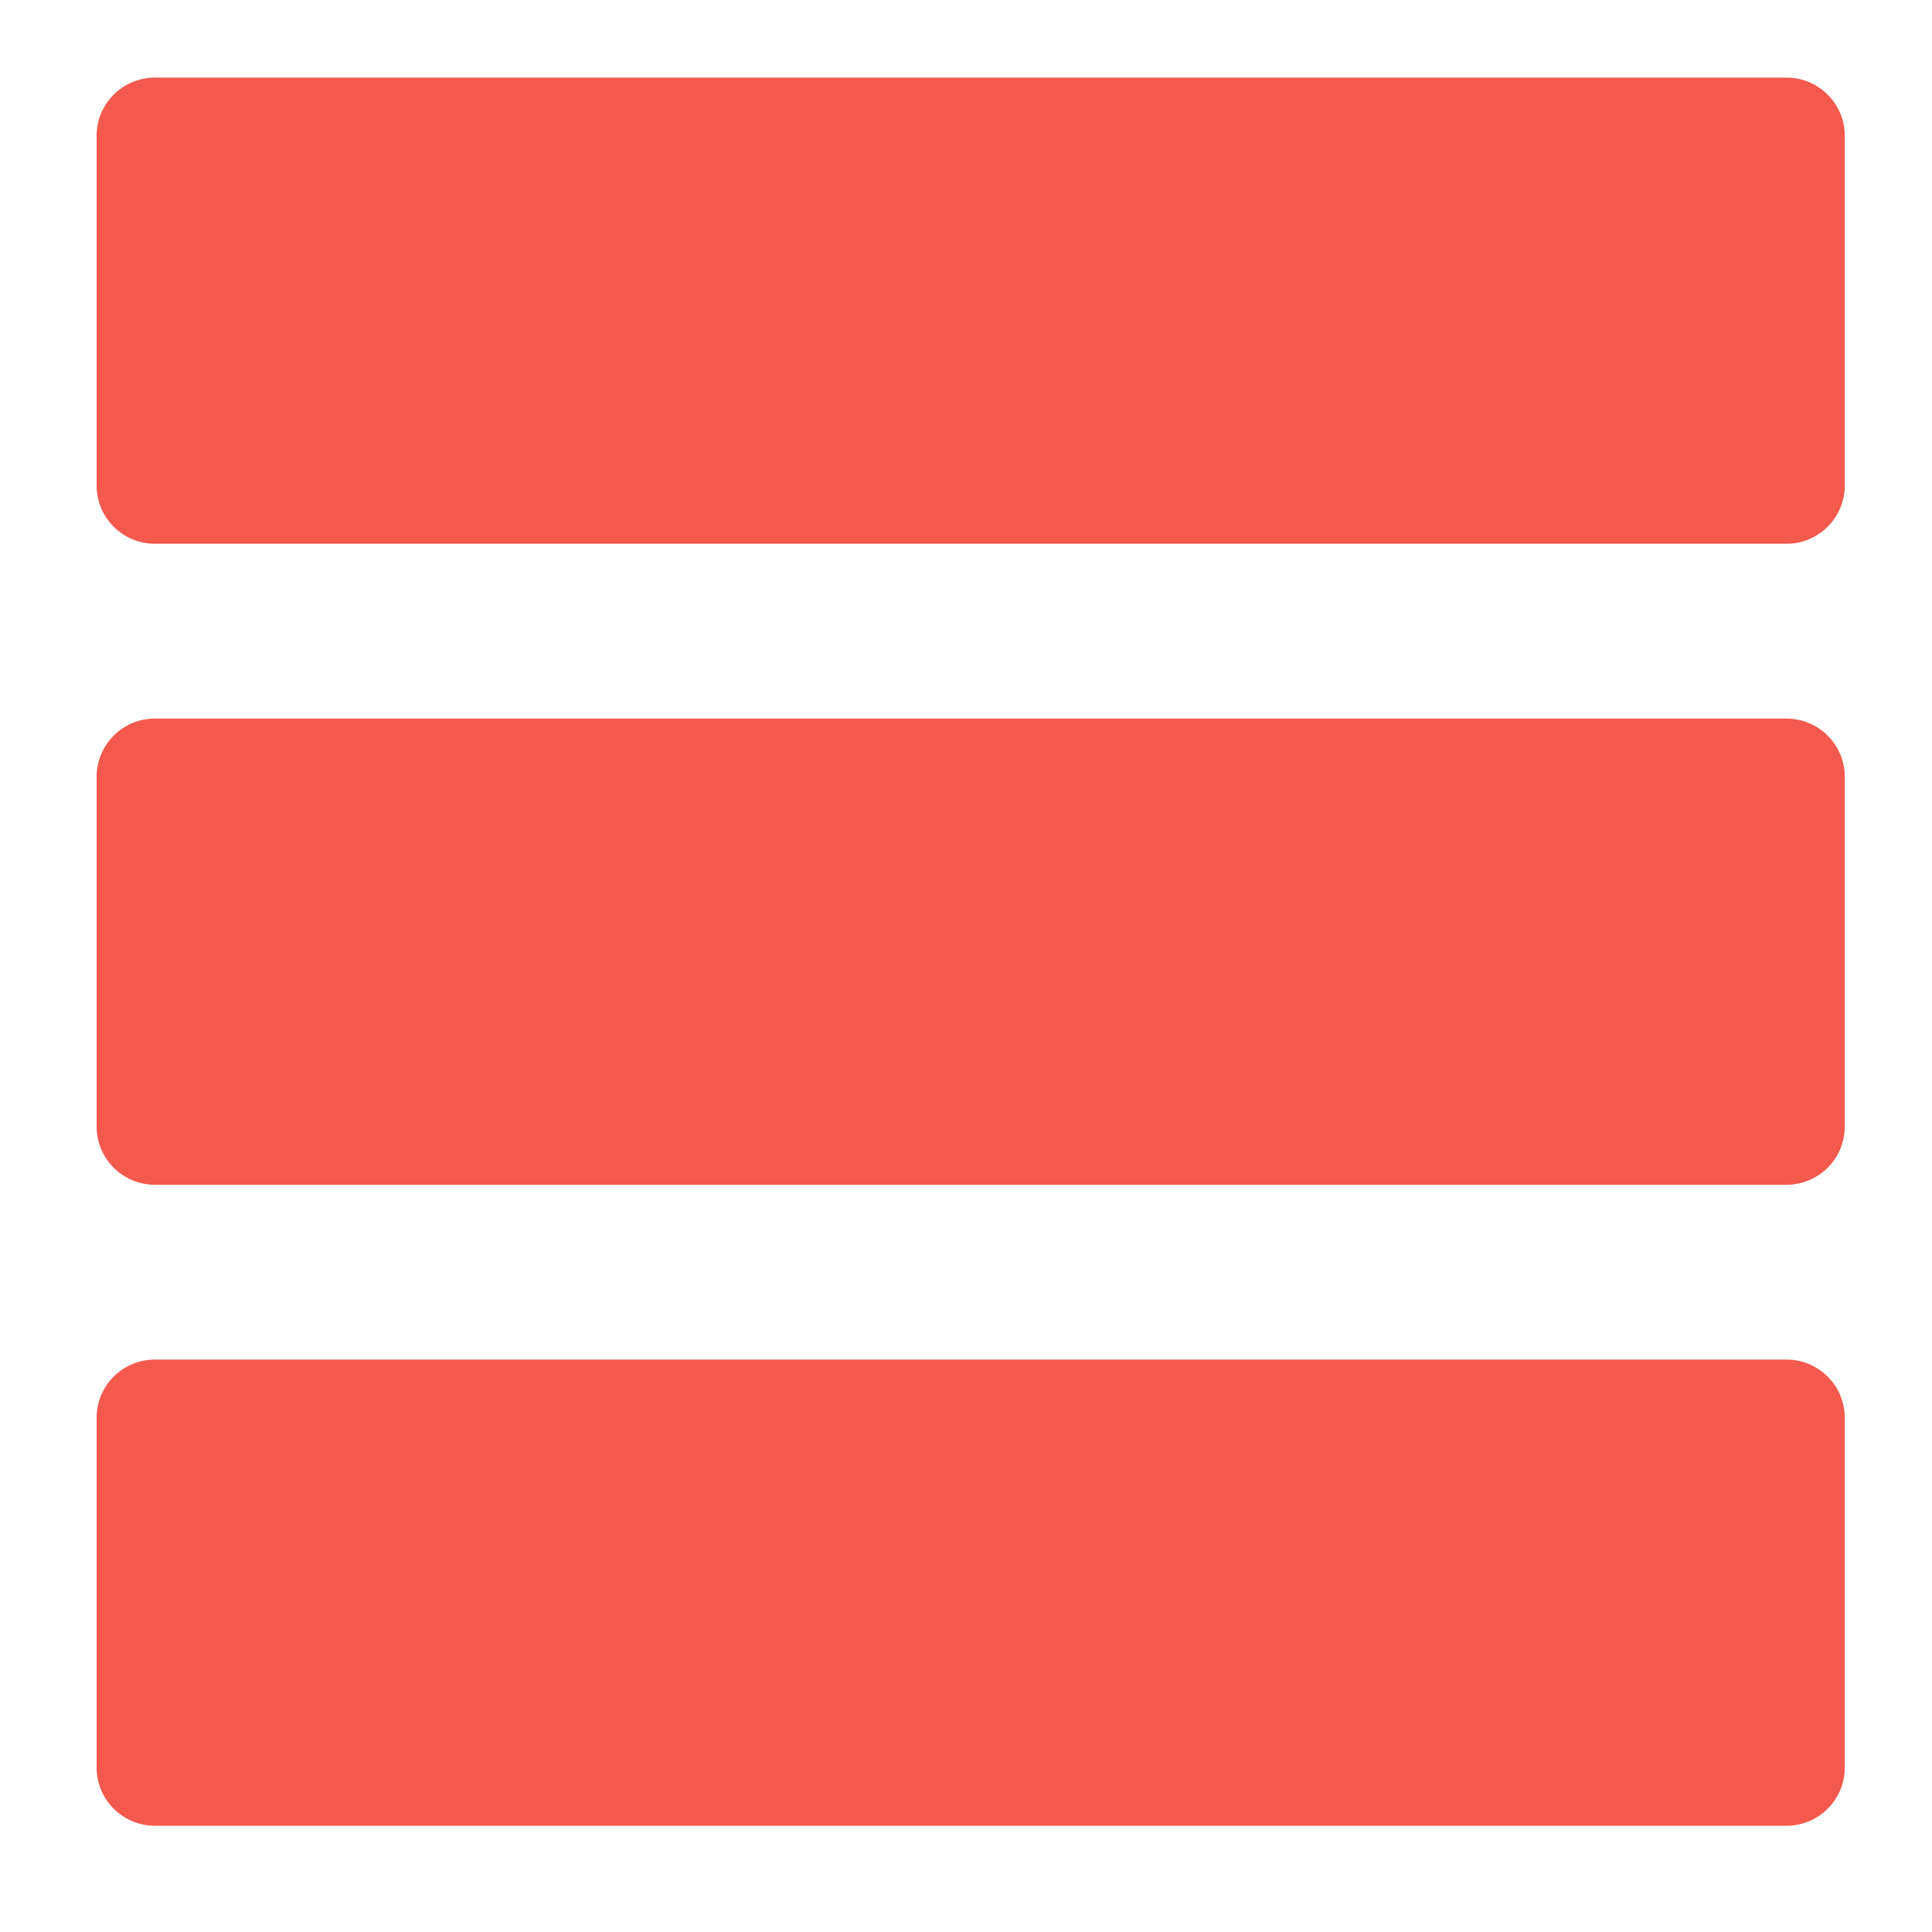
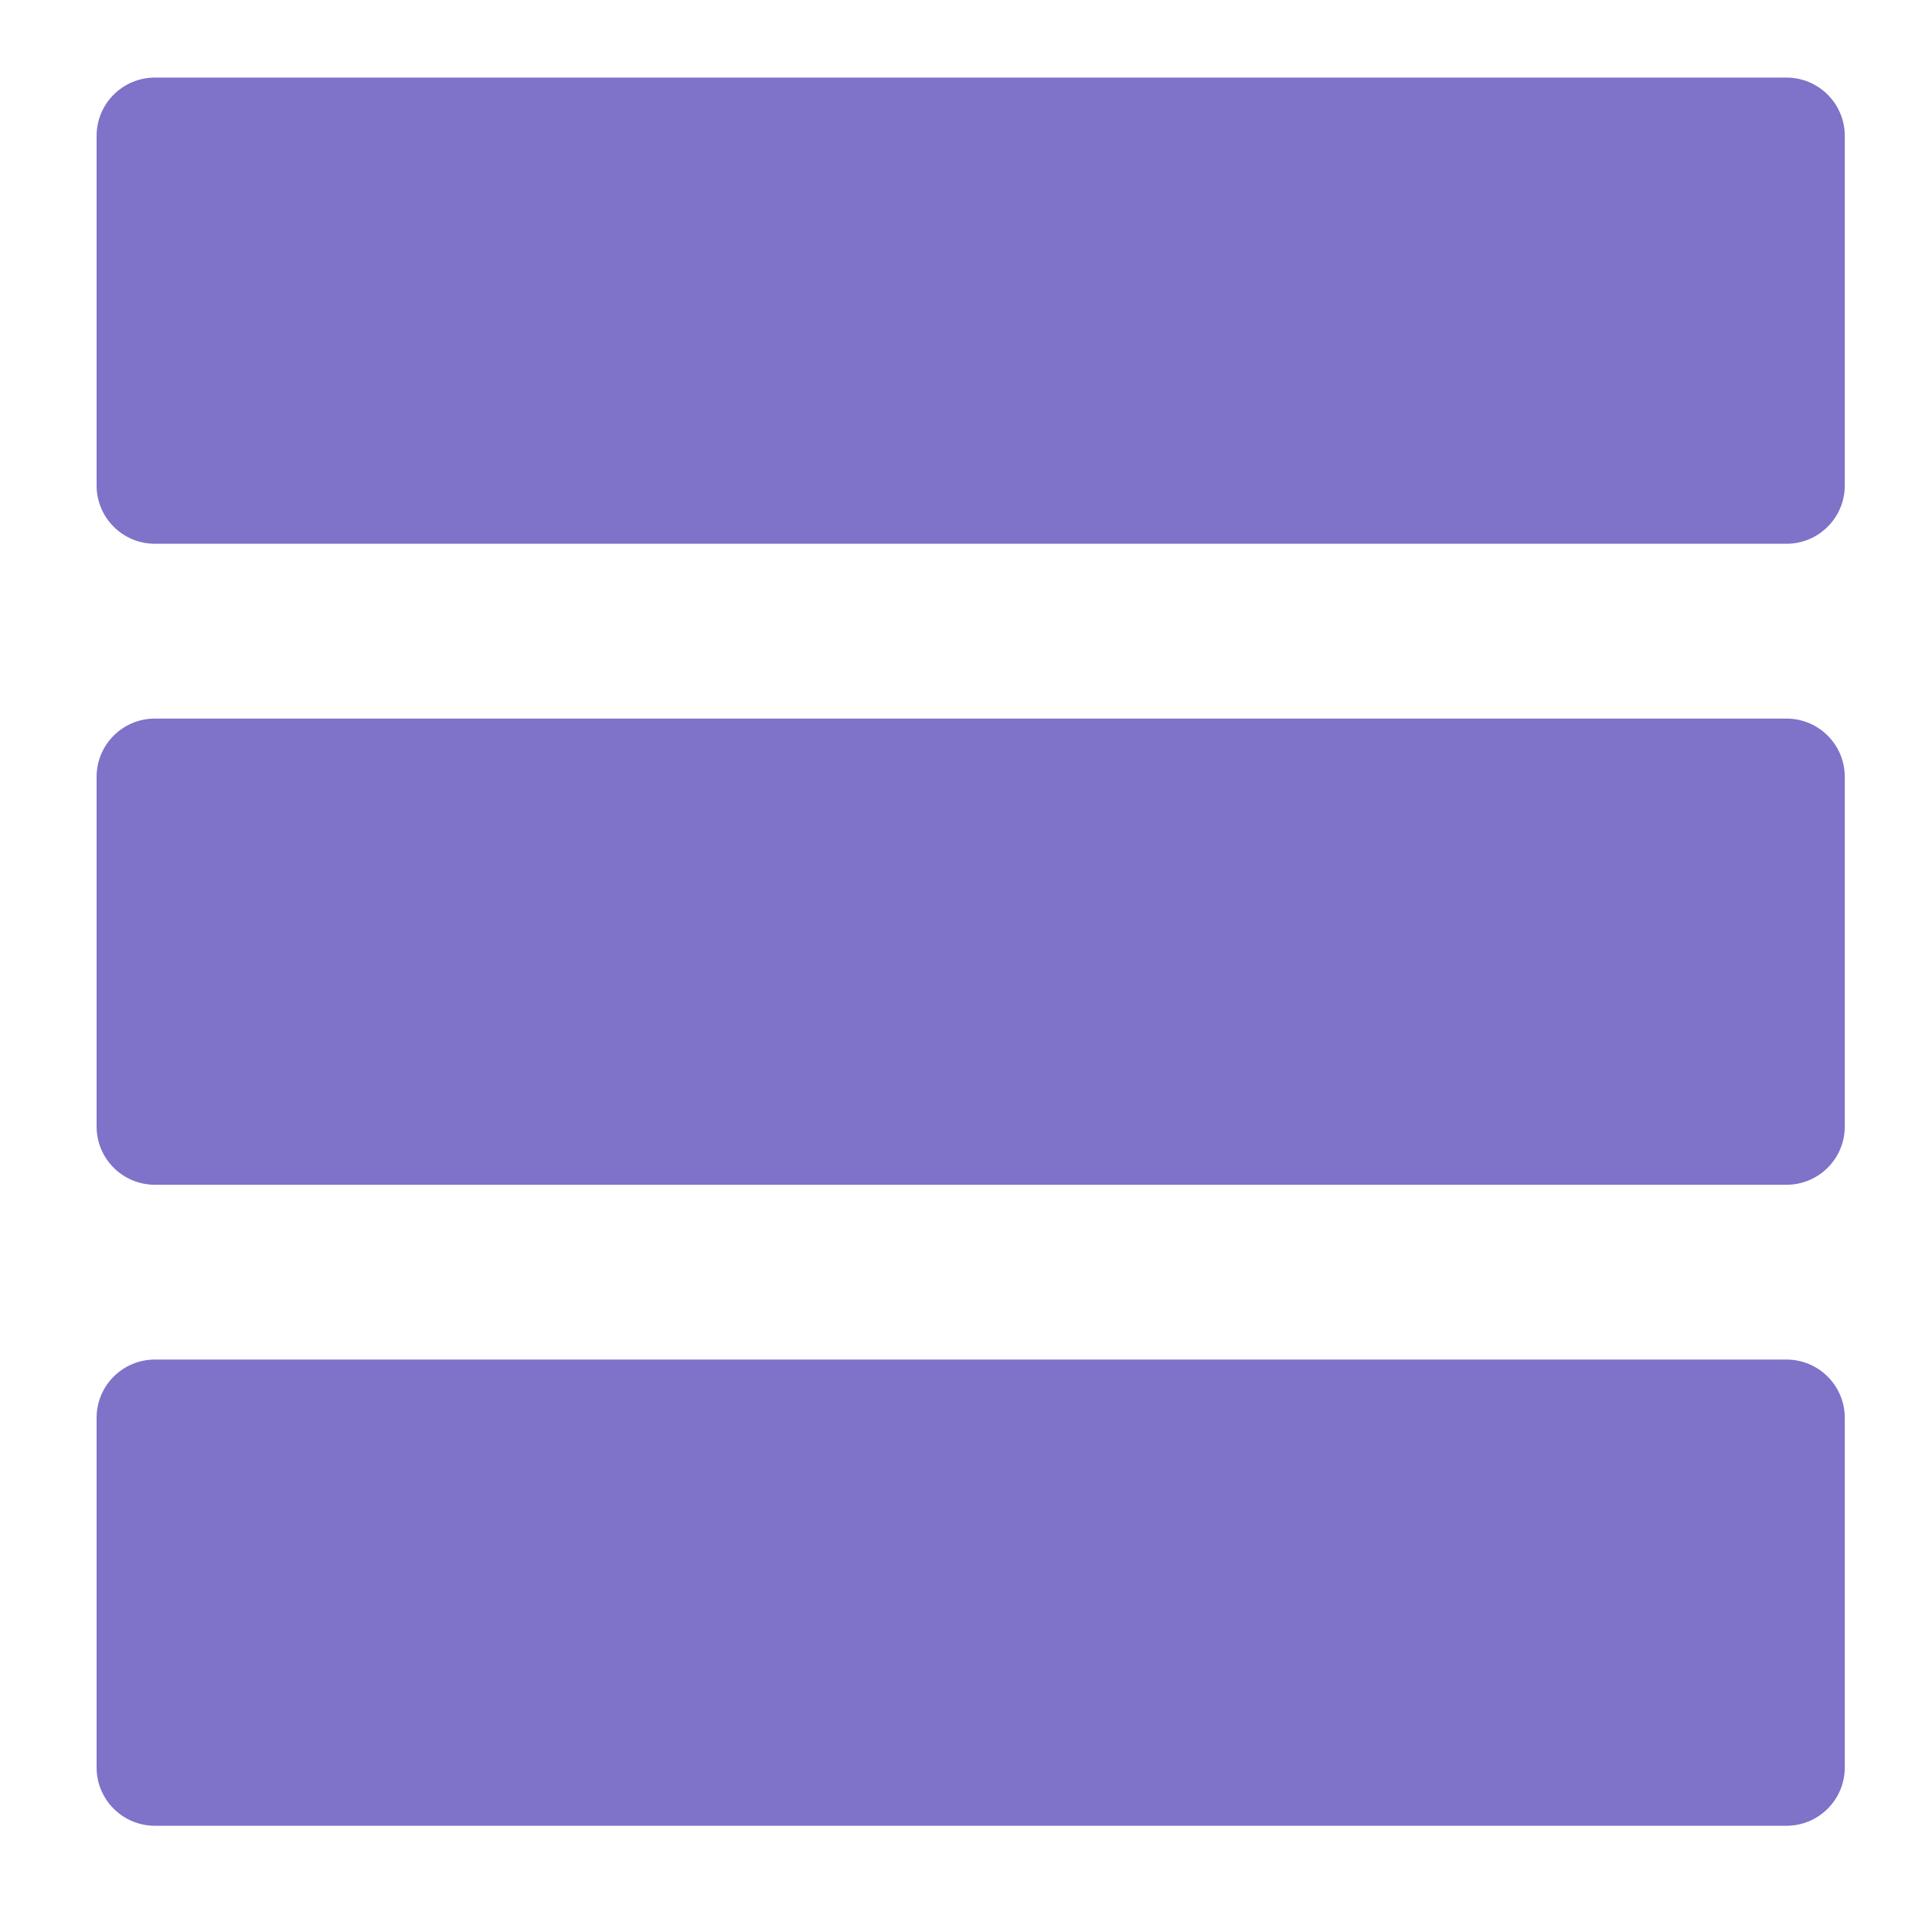
<svg xmlns="http://www.w3.org/2000/svg" version="1.1" id="Layer_1" x="0px" y="0px" width="100px" height="100px" viewBox="0 0 100 100" enable-background="new 0 0 100 100" xml:space="preserve">
-   <g>
-     <path fill="#f4594e" fill-rule="evenodd" clip-rule="evenodd" d="M8.016,4.016h84.453c1.665,0,3.016,1.351,3.016,3.016v18.097   c0,1.666-1.351,3.016-3.016,3.016H8.016C6.349,28.146,5,26.795,5,25.129V7.032C5,5.367,6.349,4.016,8.016,4.016z" />
-     <path fill="#f4594e" fill-rule="evenodd" clip-rule="evenodd" d="M8.016,37.194h84.453c1.665,0,3.016,1.349,3.016,3.016v18.097   c0,1.667-1.351,3.016-3.016,3.016H8.016C6.349,61.322,5,59.974,5,58.307V40.21C5,38.543,6.349,37.194,8.016,37.194z" />
-     <path fill="#f4594e" fill-rule="evenodd" clip-rule="evenodd" d="M8.016,70.371h84.453c1.665,0,3.016,1.349,3.016,3.016v18.098   c0,1.667-1.351,3.016-3.016,3.016H8.016C6.349,94.5,5,93.151,5,91.484V73.387C5,71.72,6.349,70.371,8.016,70.371z" />
+   <defs id="defs2996" />
+   <g id="g3798" style="fill:#7e72c9;fill-opacity:1">
+     <g id="g2986" style="fill:#7e72c9;fill-opacity:1">
+       <path id="path2988" d="M8.016,4.016h84.453c1.665,0,3.016,1.351,3.016,3.016v18.097   c0,1.666-1.351,3.016-3.016,3.016H8.016C6.349,28.146,5,26.795,5,25.129V7.032C5,5.367,6.349,4.016,8.016,4.016z" clip-rule="evenodd" fill-rule="evenodd" fill="#f4594e" style="fill:#7e72c9;fill-opacity:1" />
+       <path id="path2990" d="M8.016,37.194h84.453c1.665,0,3.016,1.349,3.016,3.016v18.097   c0,1.667-1.351,3.016-3.016,3.016H8.016C6.349,61.322,5,59.974,5,58.307V40.21C5,38.543,6.349,37.194,8.016,37.194z" clip-rule="evenodd" fill-rule="evenodd" fill="#f4594e" style="fill:#7e72c9;fill-opacity:1" />
+       <path id="path2992" d="M8.016,70.371h84.453c1.665,0,3.016,1.349,3.016,3.016v18.098   c0,1.667-1.351,3.016-3.016,3.016H8.016C6.349,94.5,5,93.151,5,91.484V73.387C5,71.72,6.349,70.371,8.016,70.371z" clip-rule="evenodd" fill-rule="evenodd" fill="#f4594e" style="fill:#7e72c9;fill-opacity:1" />
+     </g>
  </g>
</svg>
